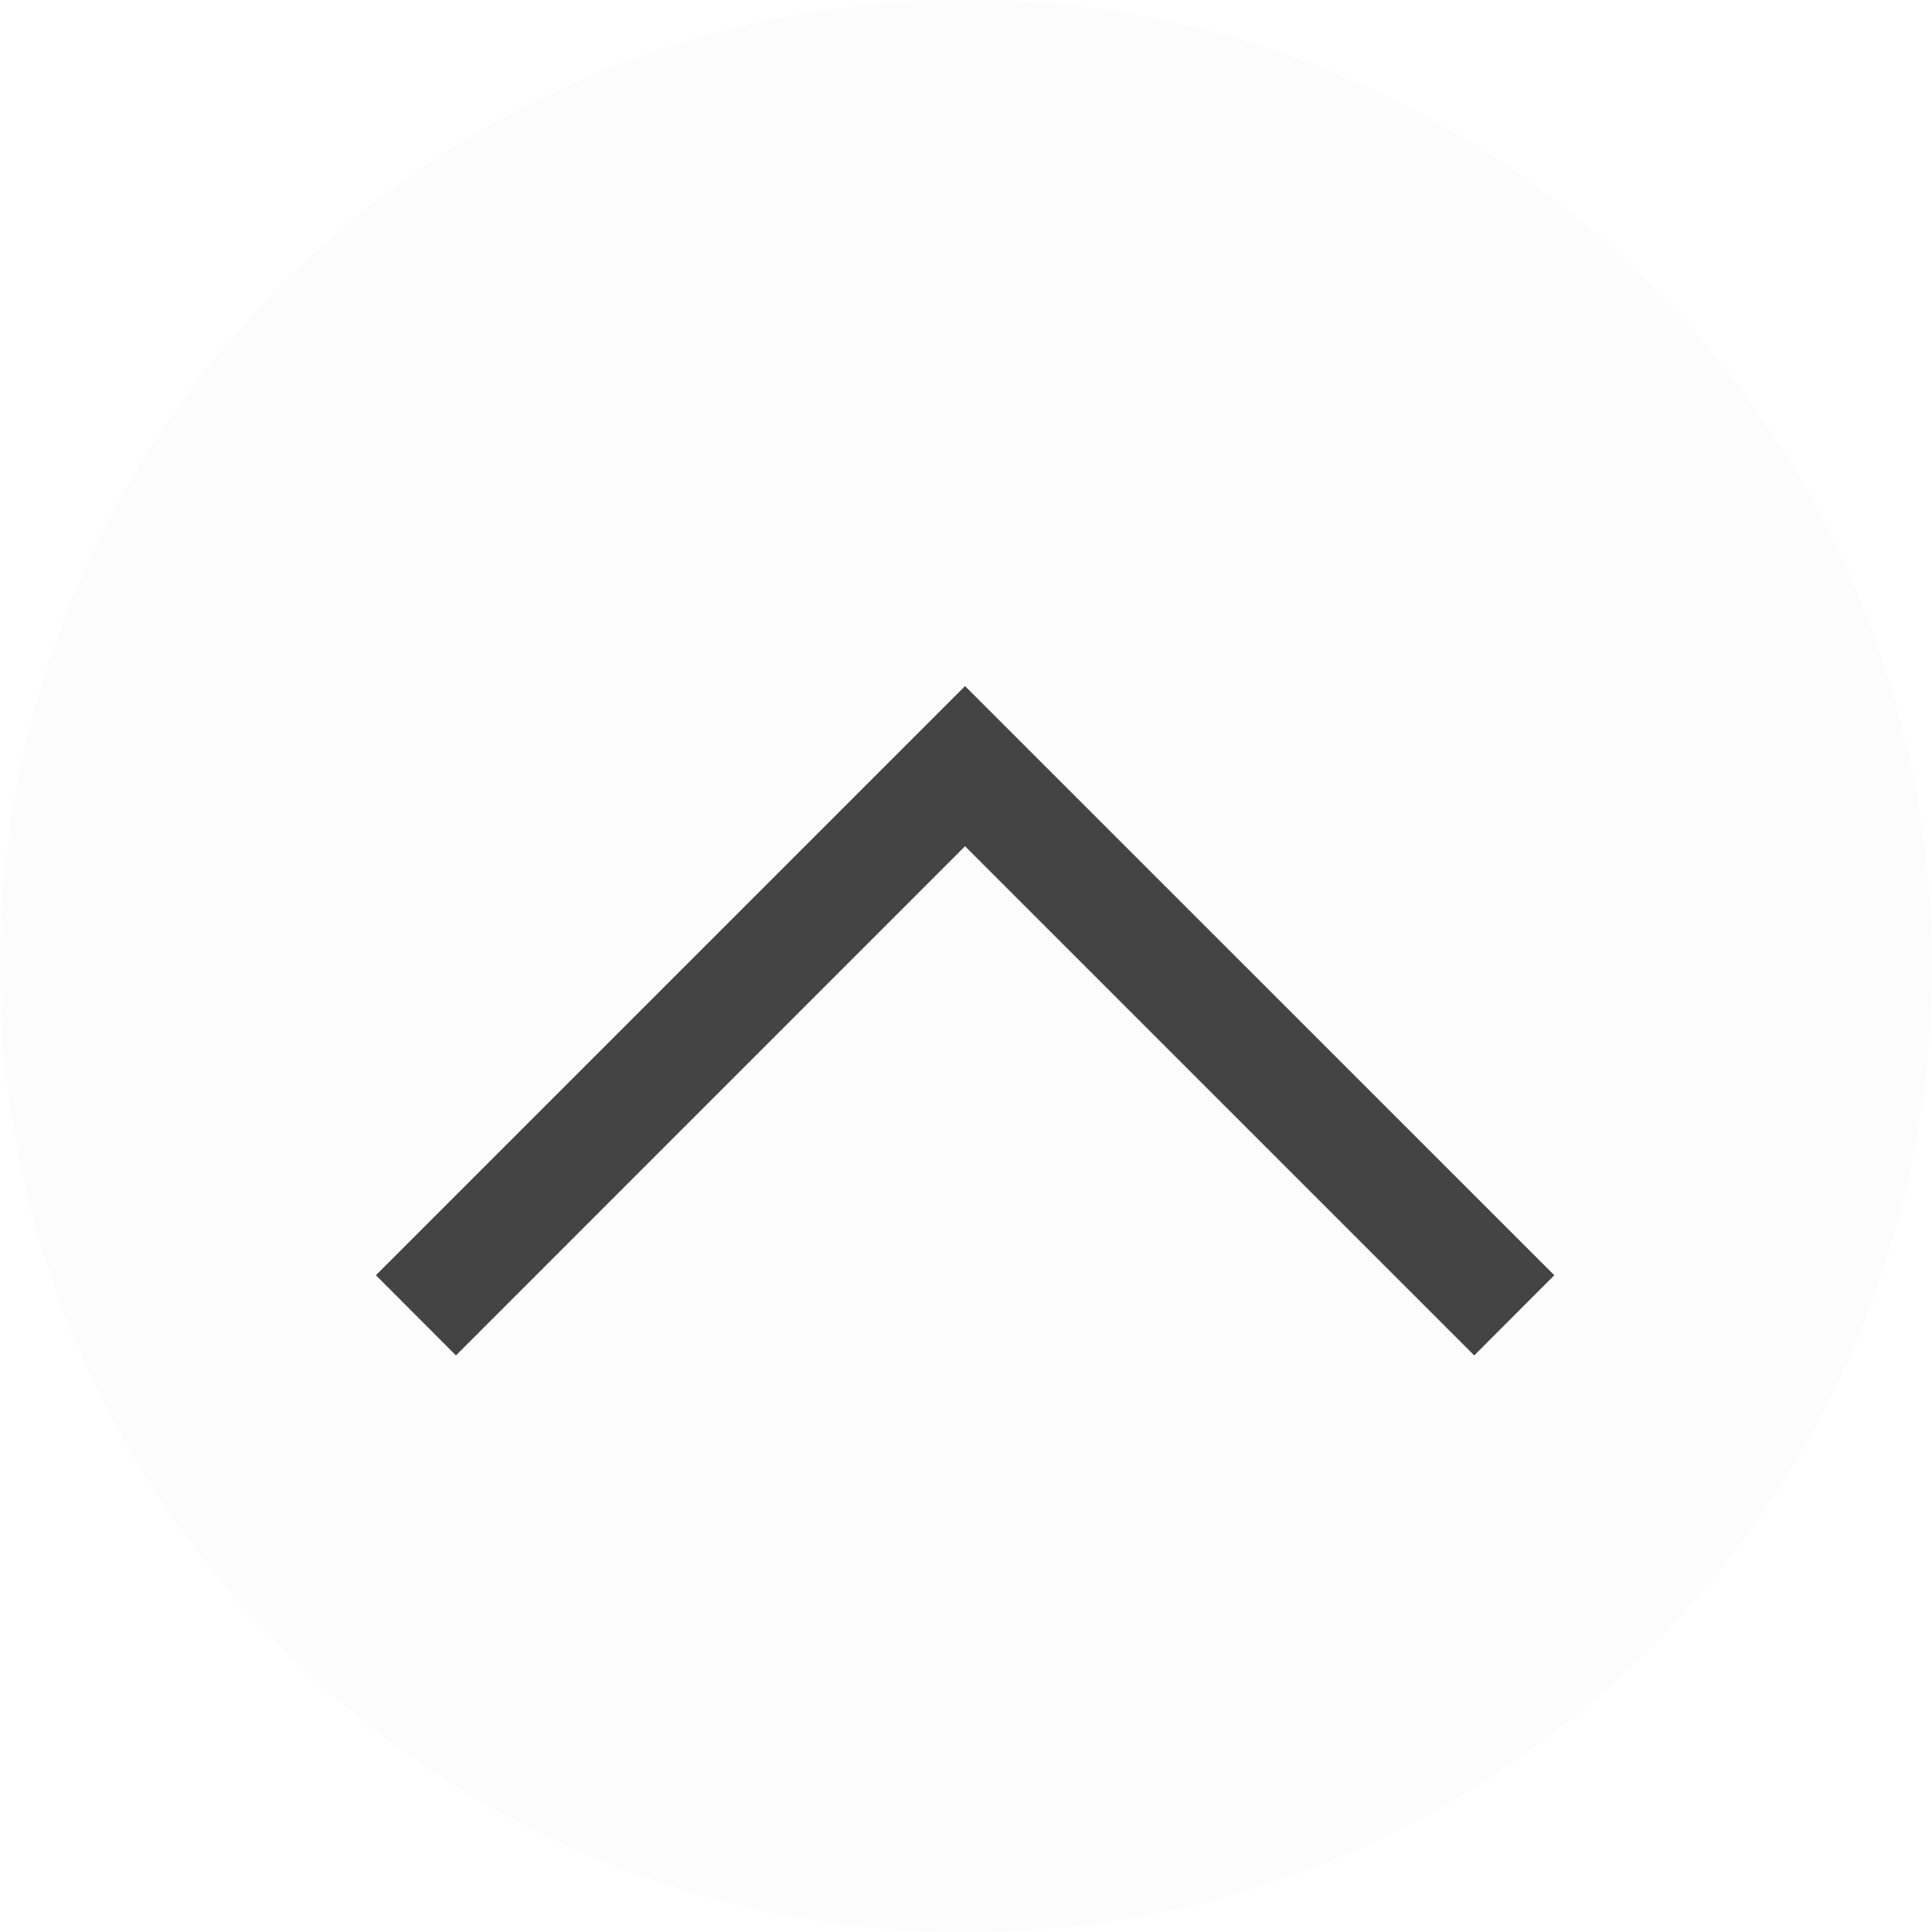
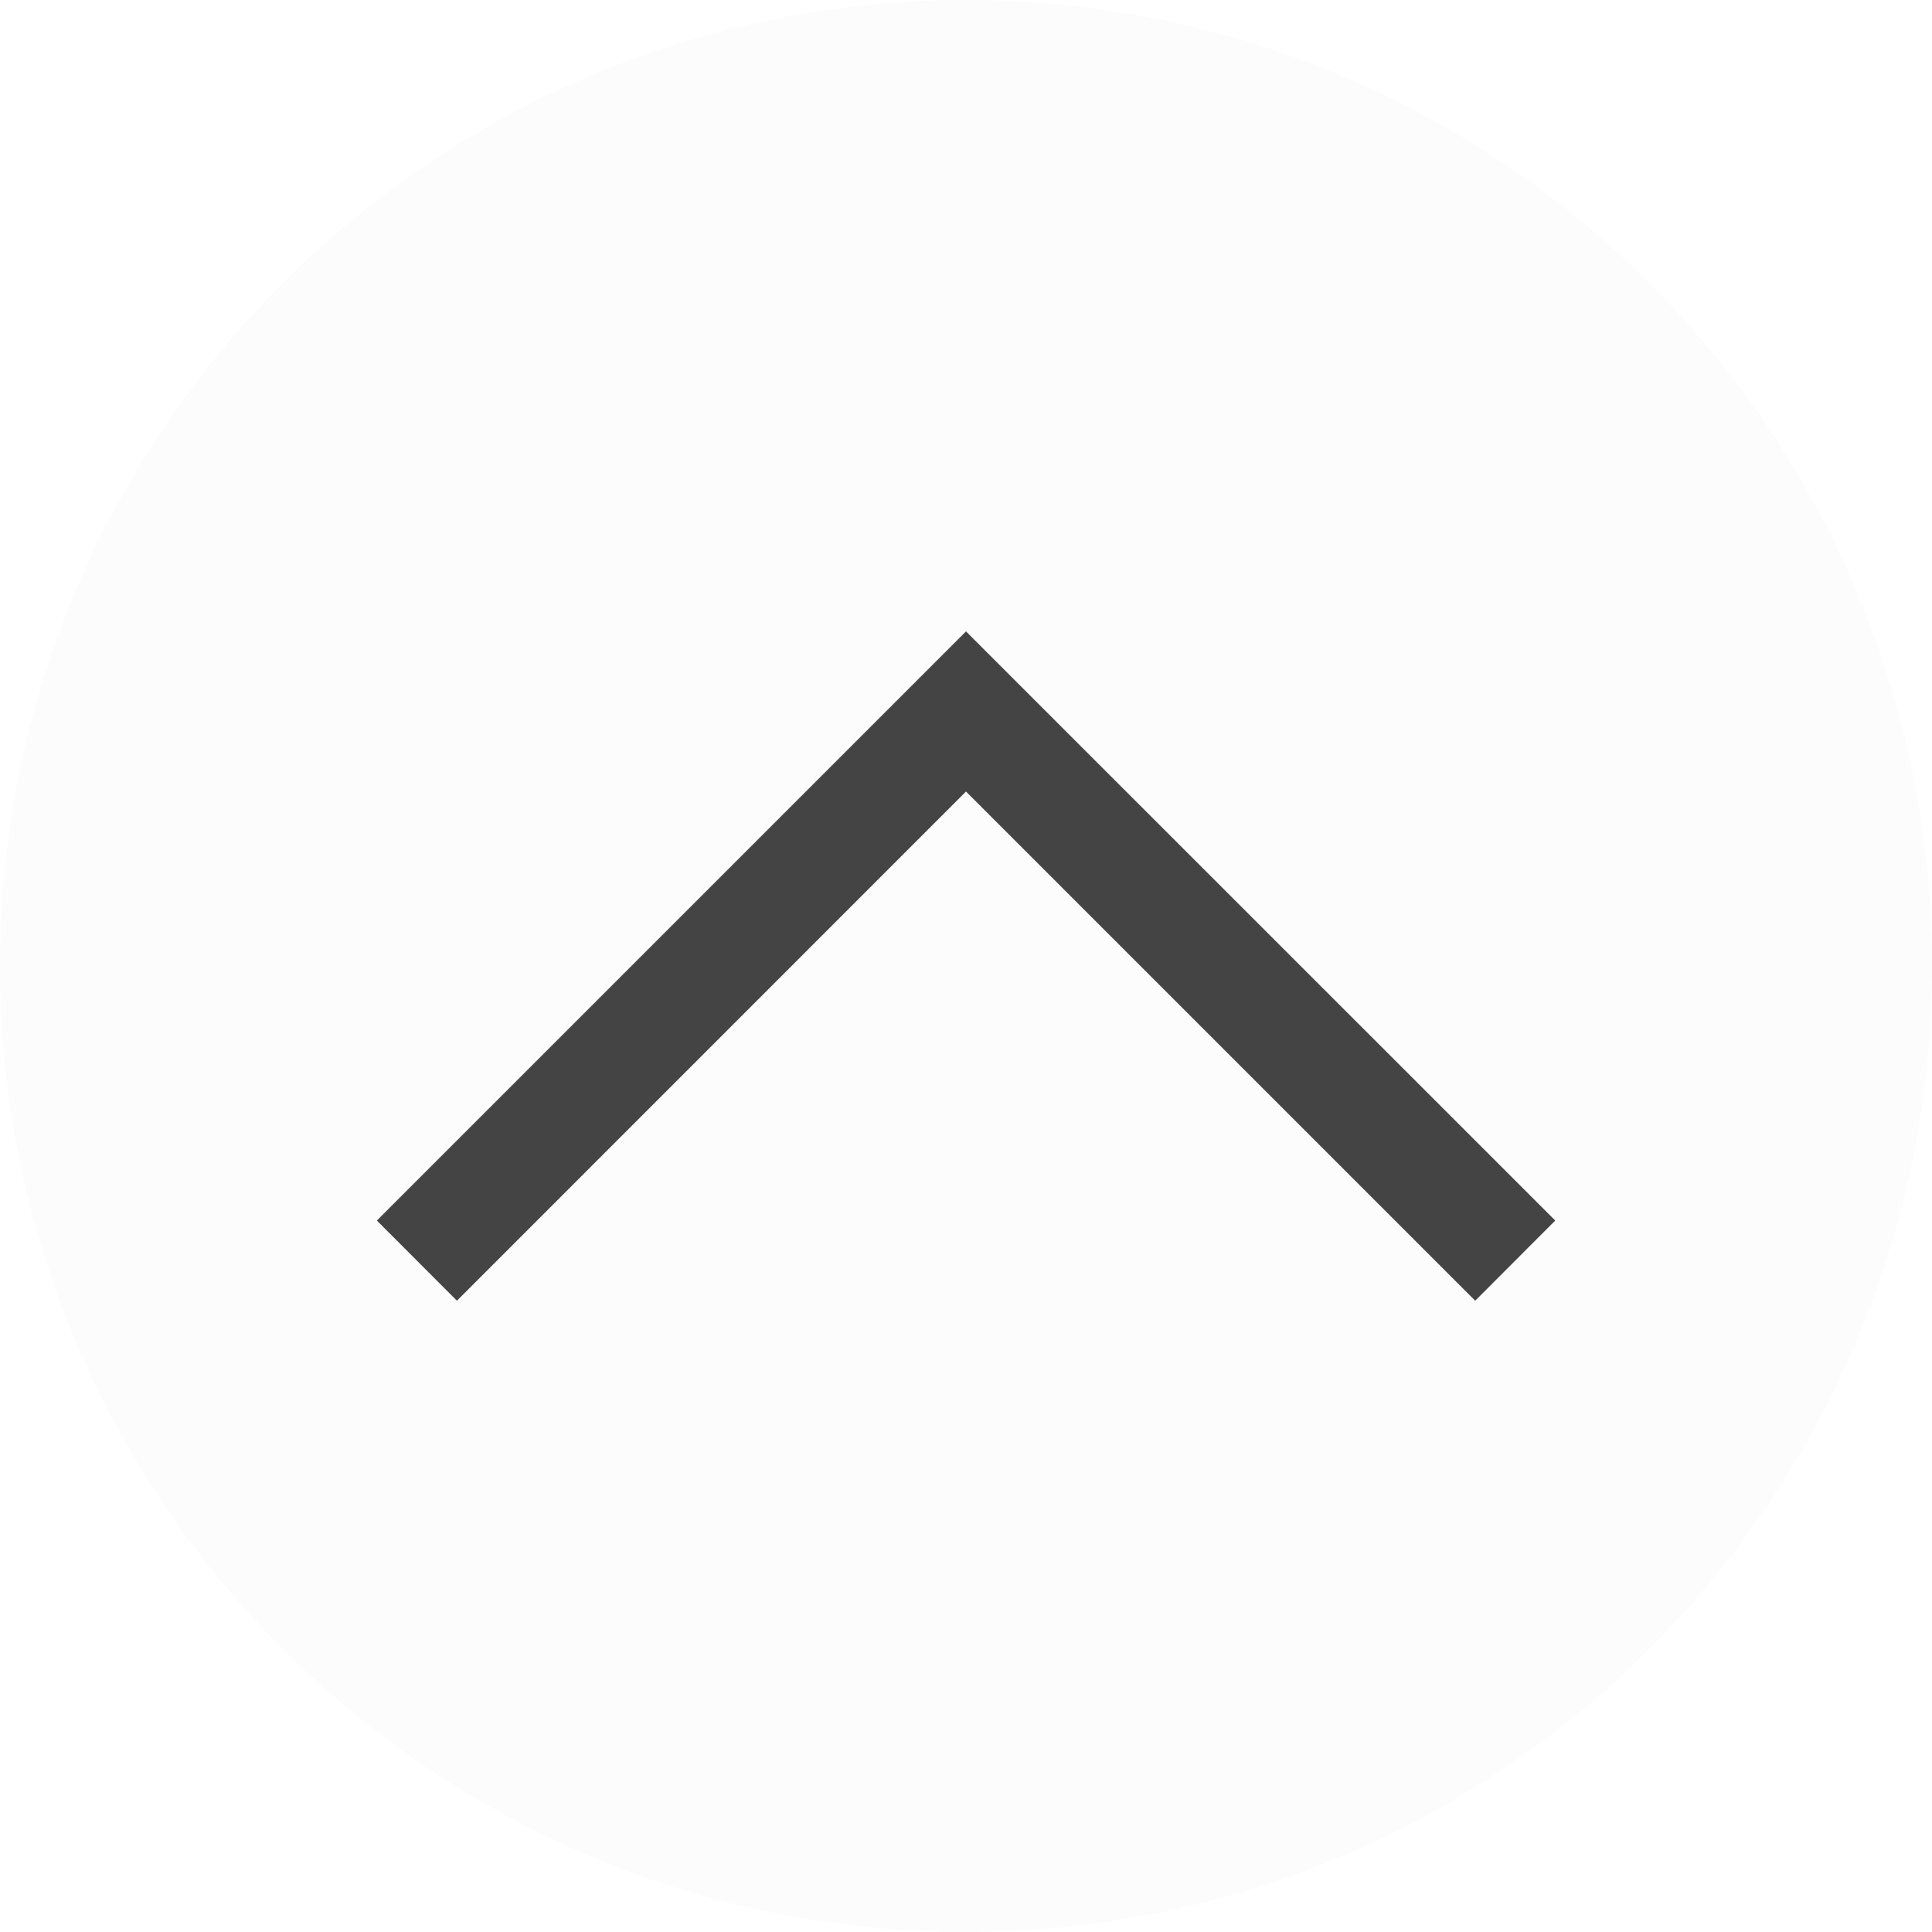
<svg xmlns="http://www.w3.org/2000/svg" width="16" height="16" version="1.1" viewBox="0 0 16 16">
  <path d="m16 8a8 8 0 0 1-7.994 8 8 8 0 0 1-8.006-7.989 8 8 0 0 1 7.983-8.011 8 8 0 0 1 8.017 7.977" fill="#fcfcfc" fill-rule="evenodd" style="paint-order:markers stroke fill" />
-   <path d="m7.992 7.008-4.216 4.217-0.663-0.664 4.216-4.216c0.511-0.511 0.099-0.099 0.663-0.663 0.542 0.542 0.147 0.147 0.663 0.663l4.217 4.216-0.663 0.664z" fill="#444444" stroke-width=".938" />
+   <path d="m8 6.555-4.216 4.217-0.663-0.664 4.216-4.216c0.511-0.511 0.099-0.099 0.663-0.663 0.542 0.542 0.147 0.147 0.663 0.663l4.217 4.216-0.663 0.664z" fill="#444444" stroke-width=".938" />
</svg>
